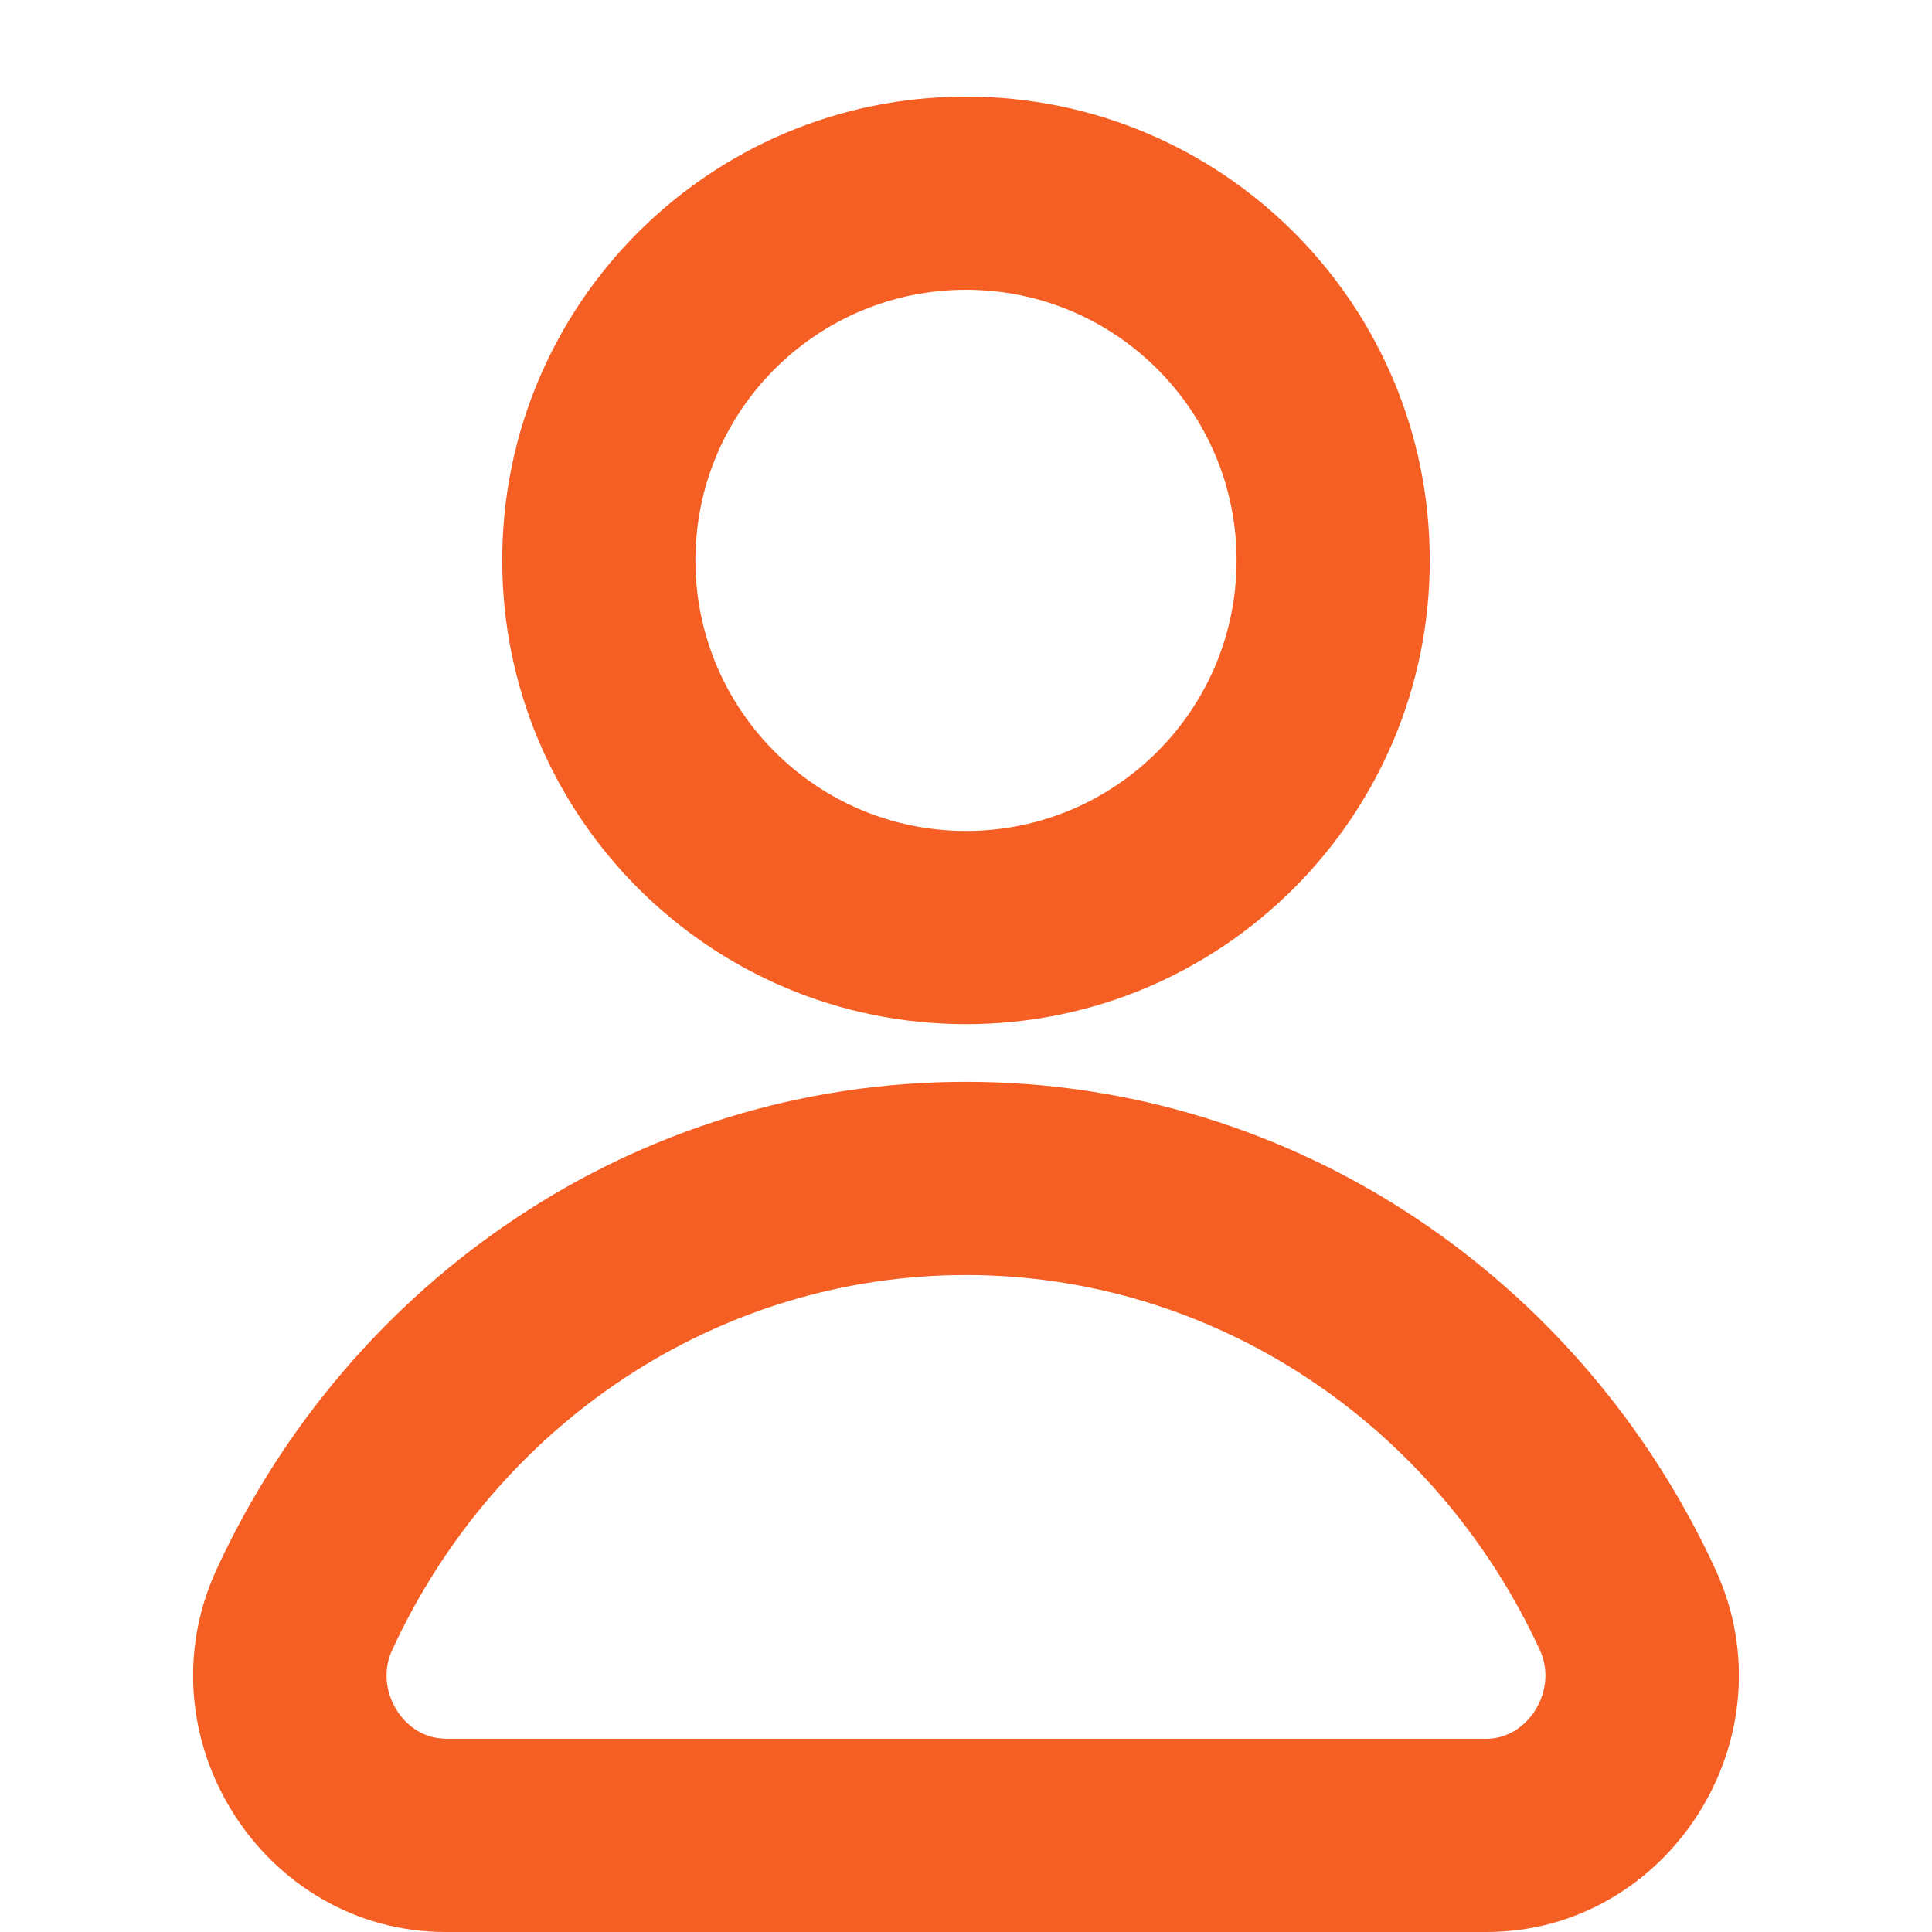
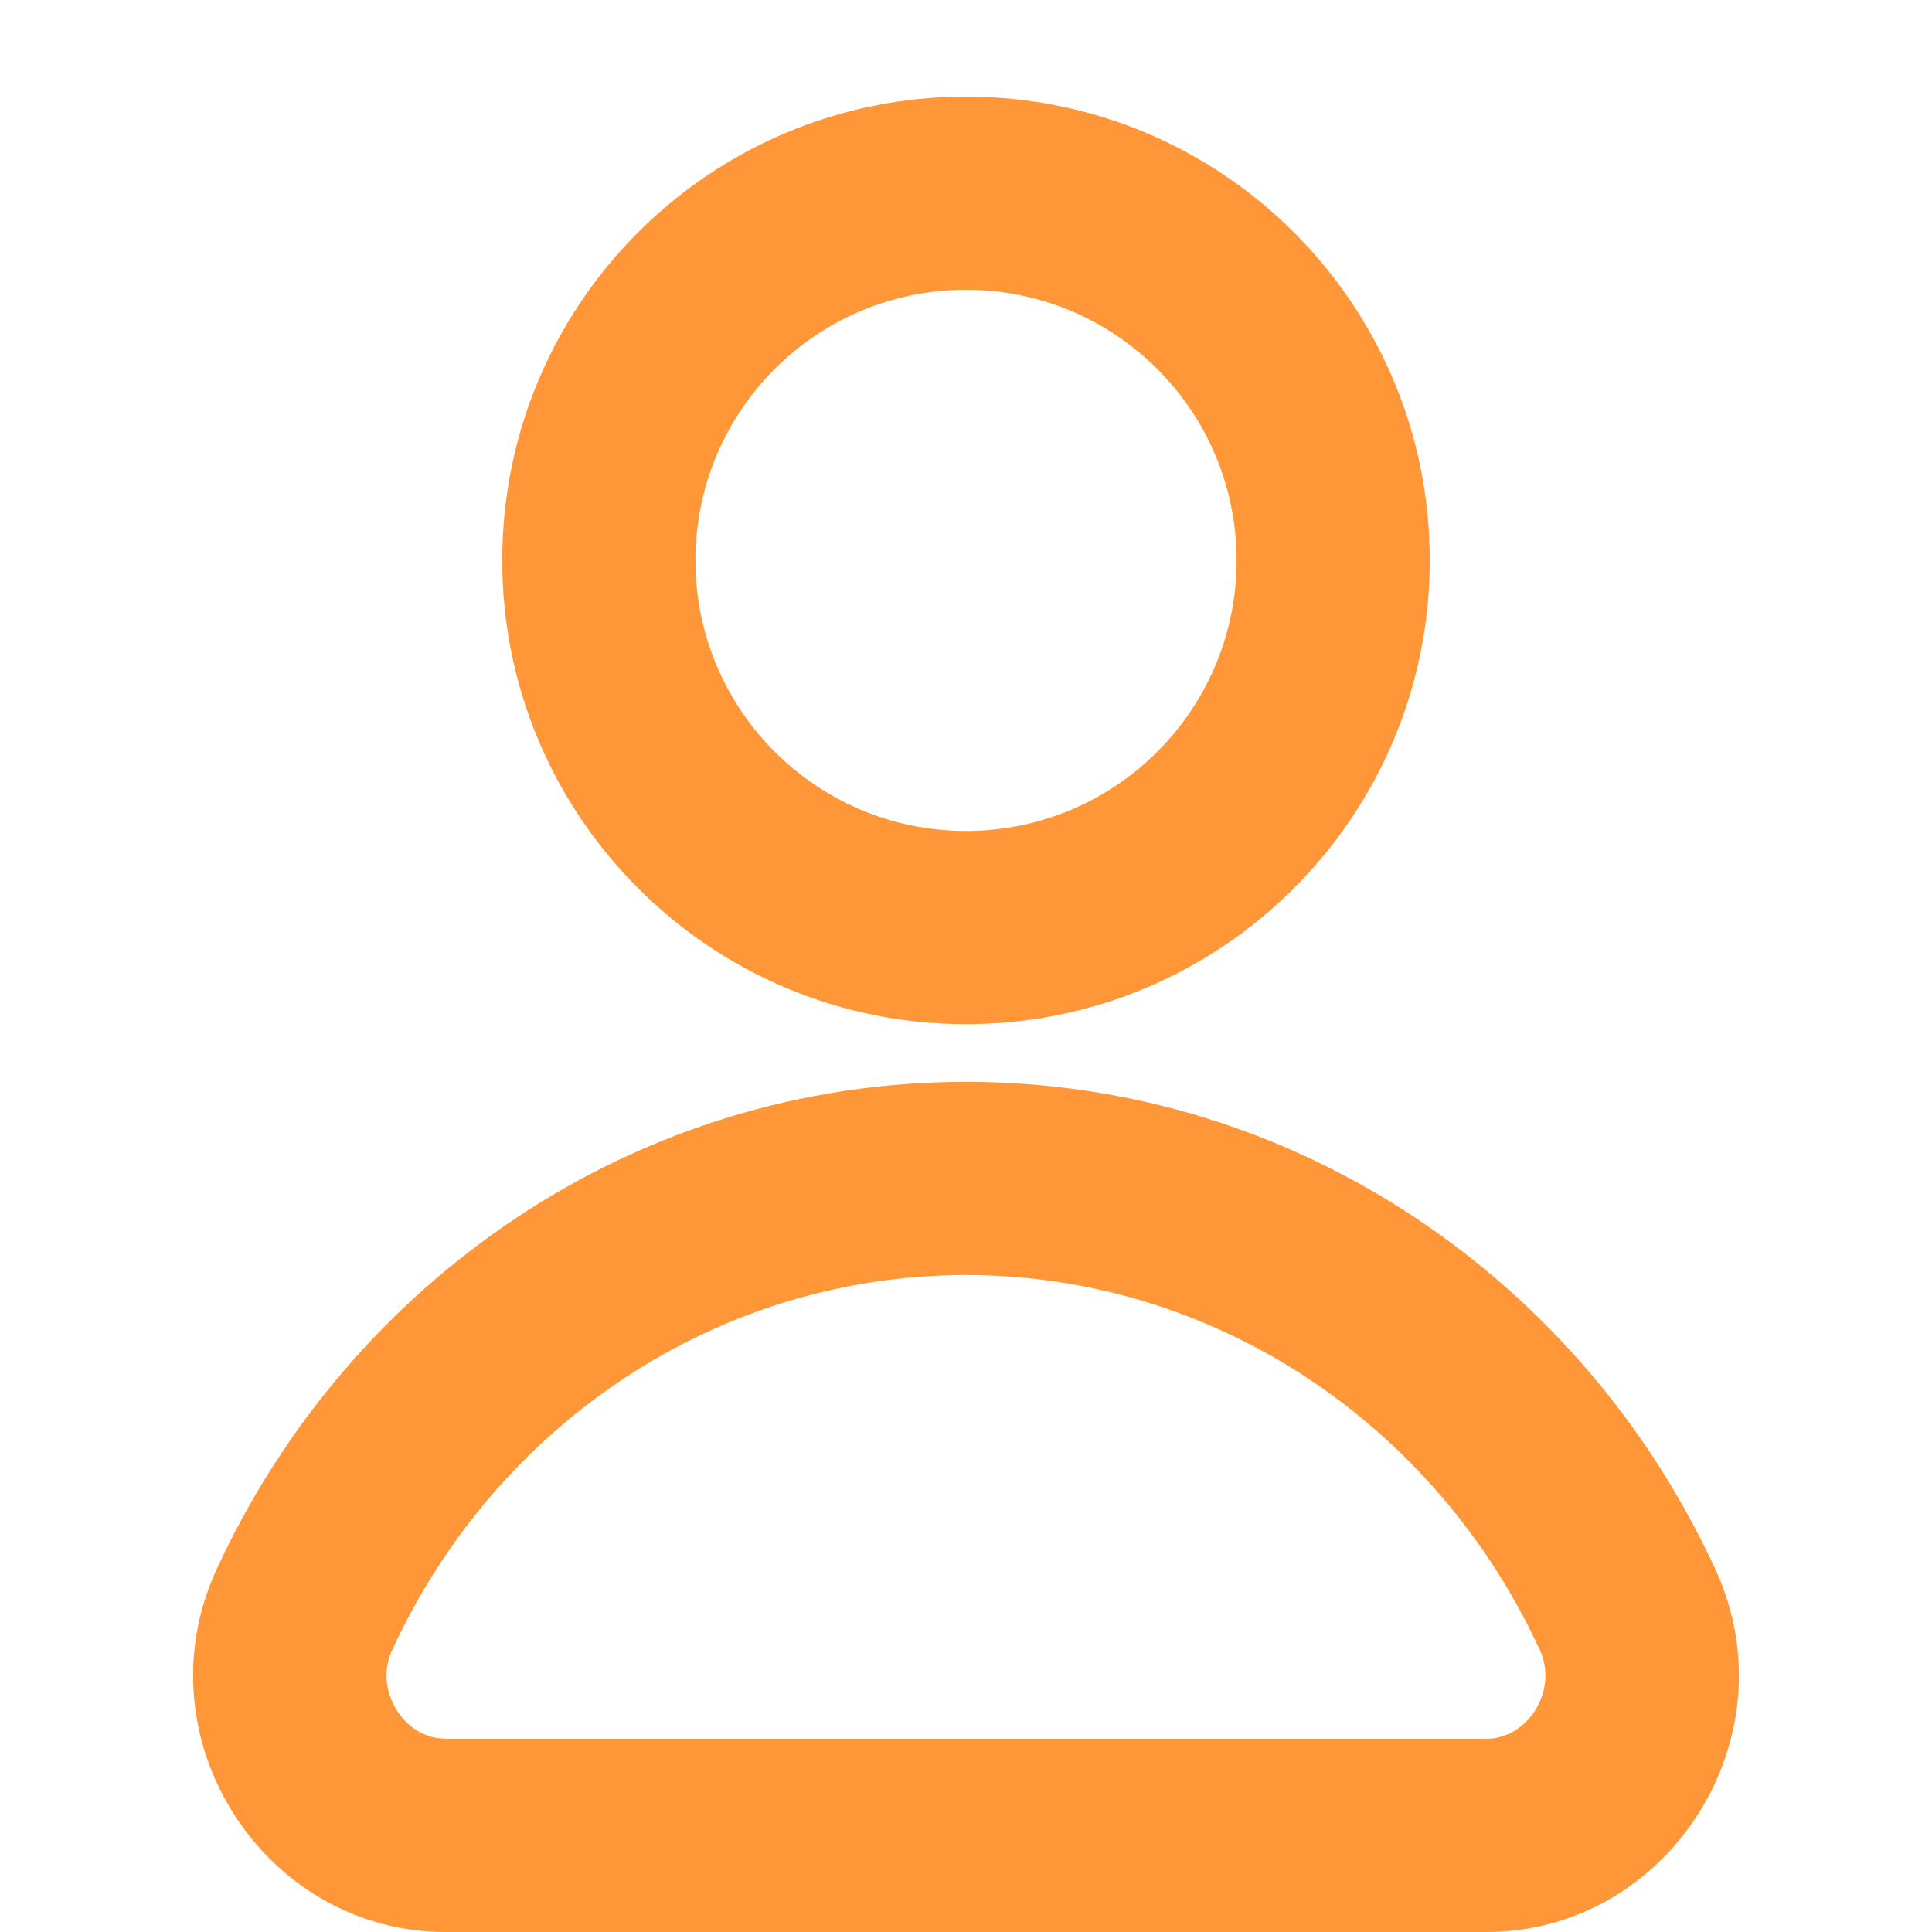
<svg xmlns="http://www.w3.org/2000/svg" width="20" height="20" viewBox="0 0 20 20">
  <defs>
    <clipPath id="clip-0">
      <path clip-rule="nonzero" d="M 5 1 L 15 1 L 15 11 L 5 11 Z M 5 1 " />
    </clipPath>
    <clipPath id="clip-1">
      <path clip-rule="evenodd" d="M 10 1 C 12.652 1 14.801 3.148 14.801 5.801 C 14.801 8.449 12.652 10.602 10 10.602 C 7.348 10.602 5.199 8.449 5.199 5.801 C 5.199 3.148 7.348 1 10 1 Z M 10 3 C 8.453 3 7.199 4.254 7.199 5.801 C 7.199 7.348 8.453 8.602 10 8.602 C 11.547 8.602 12.801 7.348 12.801 5.801 C 12.801 4.254 11.547 3 10 3 Z M 10 3 " />
    </clipPath>
    <clipPath id="clip-2">
      <path clip-rule="nonzero" d="M 2 11 L 18 11 L 18 20 L 2 20 Z M 2 11 " />
    </clipPath>
    <clipPath id="clip-3">
      <path clip-rule="evenodd" d="M 10 11.199 C 13.426 11.199 16.383 13.262 17.758 16.246 C 18.562 17.992 17.27 20 15.387 20 L 4.613 20 C 2.73 20 1.438 17.992 2.242 16.246 C 3.617 13.262 6.57 11.199 10 11.199 Z M 10 13.199 C 7.441 13.199 5.145 14.727 4.059 17.082 C 3.879 17.473 4.145 17.934 4.527 17.992 L 4.613 18 L 15.387 18 C 15.816 18 16.133 17.5 15.941 17.082 C 14.855 14.727 12.555 13.199 10 13.199 Z M 10 13.199 " />
    </clipPath>
  </defs>
  <g clip-path="url(#clip-0)">
    <g clip-path="url(#clip-1)">
-       <path fill-rule="nonzero" fill="rgb(96.078%, 37.254%, 14.117%)" fill-opacity="1" d="M 4.199 0 L 15.801 0 L 15.801 11.602 L 4.199 11.602 Z M 4.199 0 " />
+       <path fill-rule="nonzero" fill="rgb(100%, 59.2%, 22.3%)" fill-opacity="1" d="M 4.199 0 L 15.801 0 L 15.801 11.602 L 4.199 11.602 Z M 4.199 0 " />
    </g>
  </g>
  <g clip-path="url(#clip-2)">
    <g clip-path="url(#clip-3)">
-       <path fill-rule="nonzero" fill="rgb(96.078%, 37.254%, 14.117%)" fill-opacity="1" d="M 0.438 10.199 L 19.562 10.199 L 19.562 21 L 0.438 21 Z M 0.438 10.199 " />
+       <path fill-rule="nonzero" fill="rgb(100%, 59.2%, 22.3%)" fill-opacity="1" d="M 0.438 10.199 L 19.562 10.199 L 19.562 21 L 0.438 21 Z M 0.438 10.199 " />
    </g>
  </g>
</svg>
